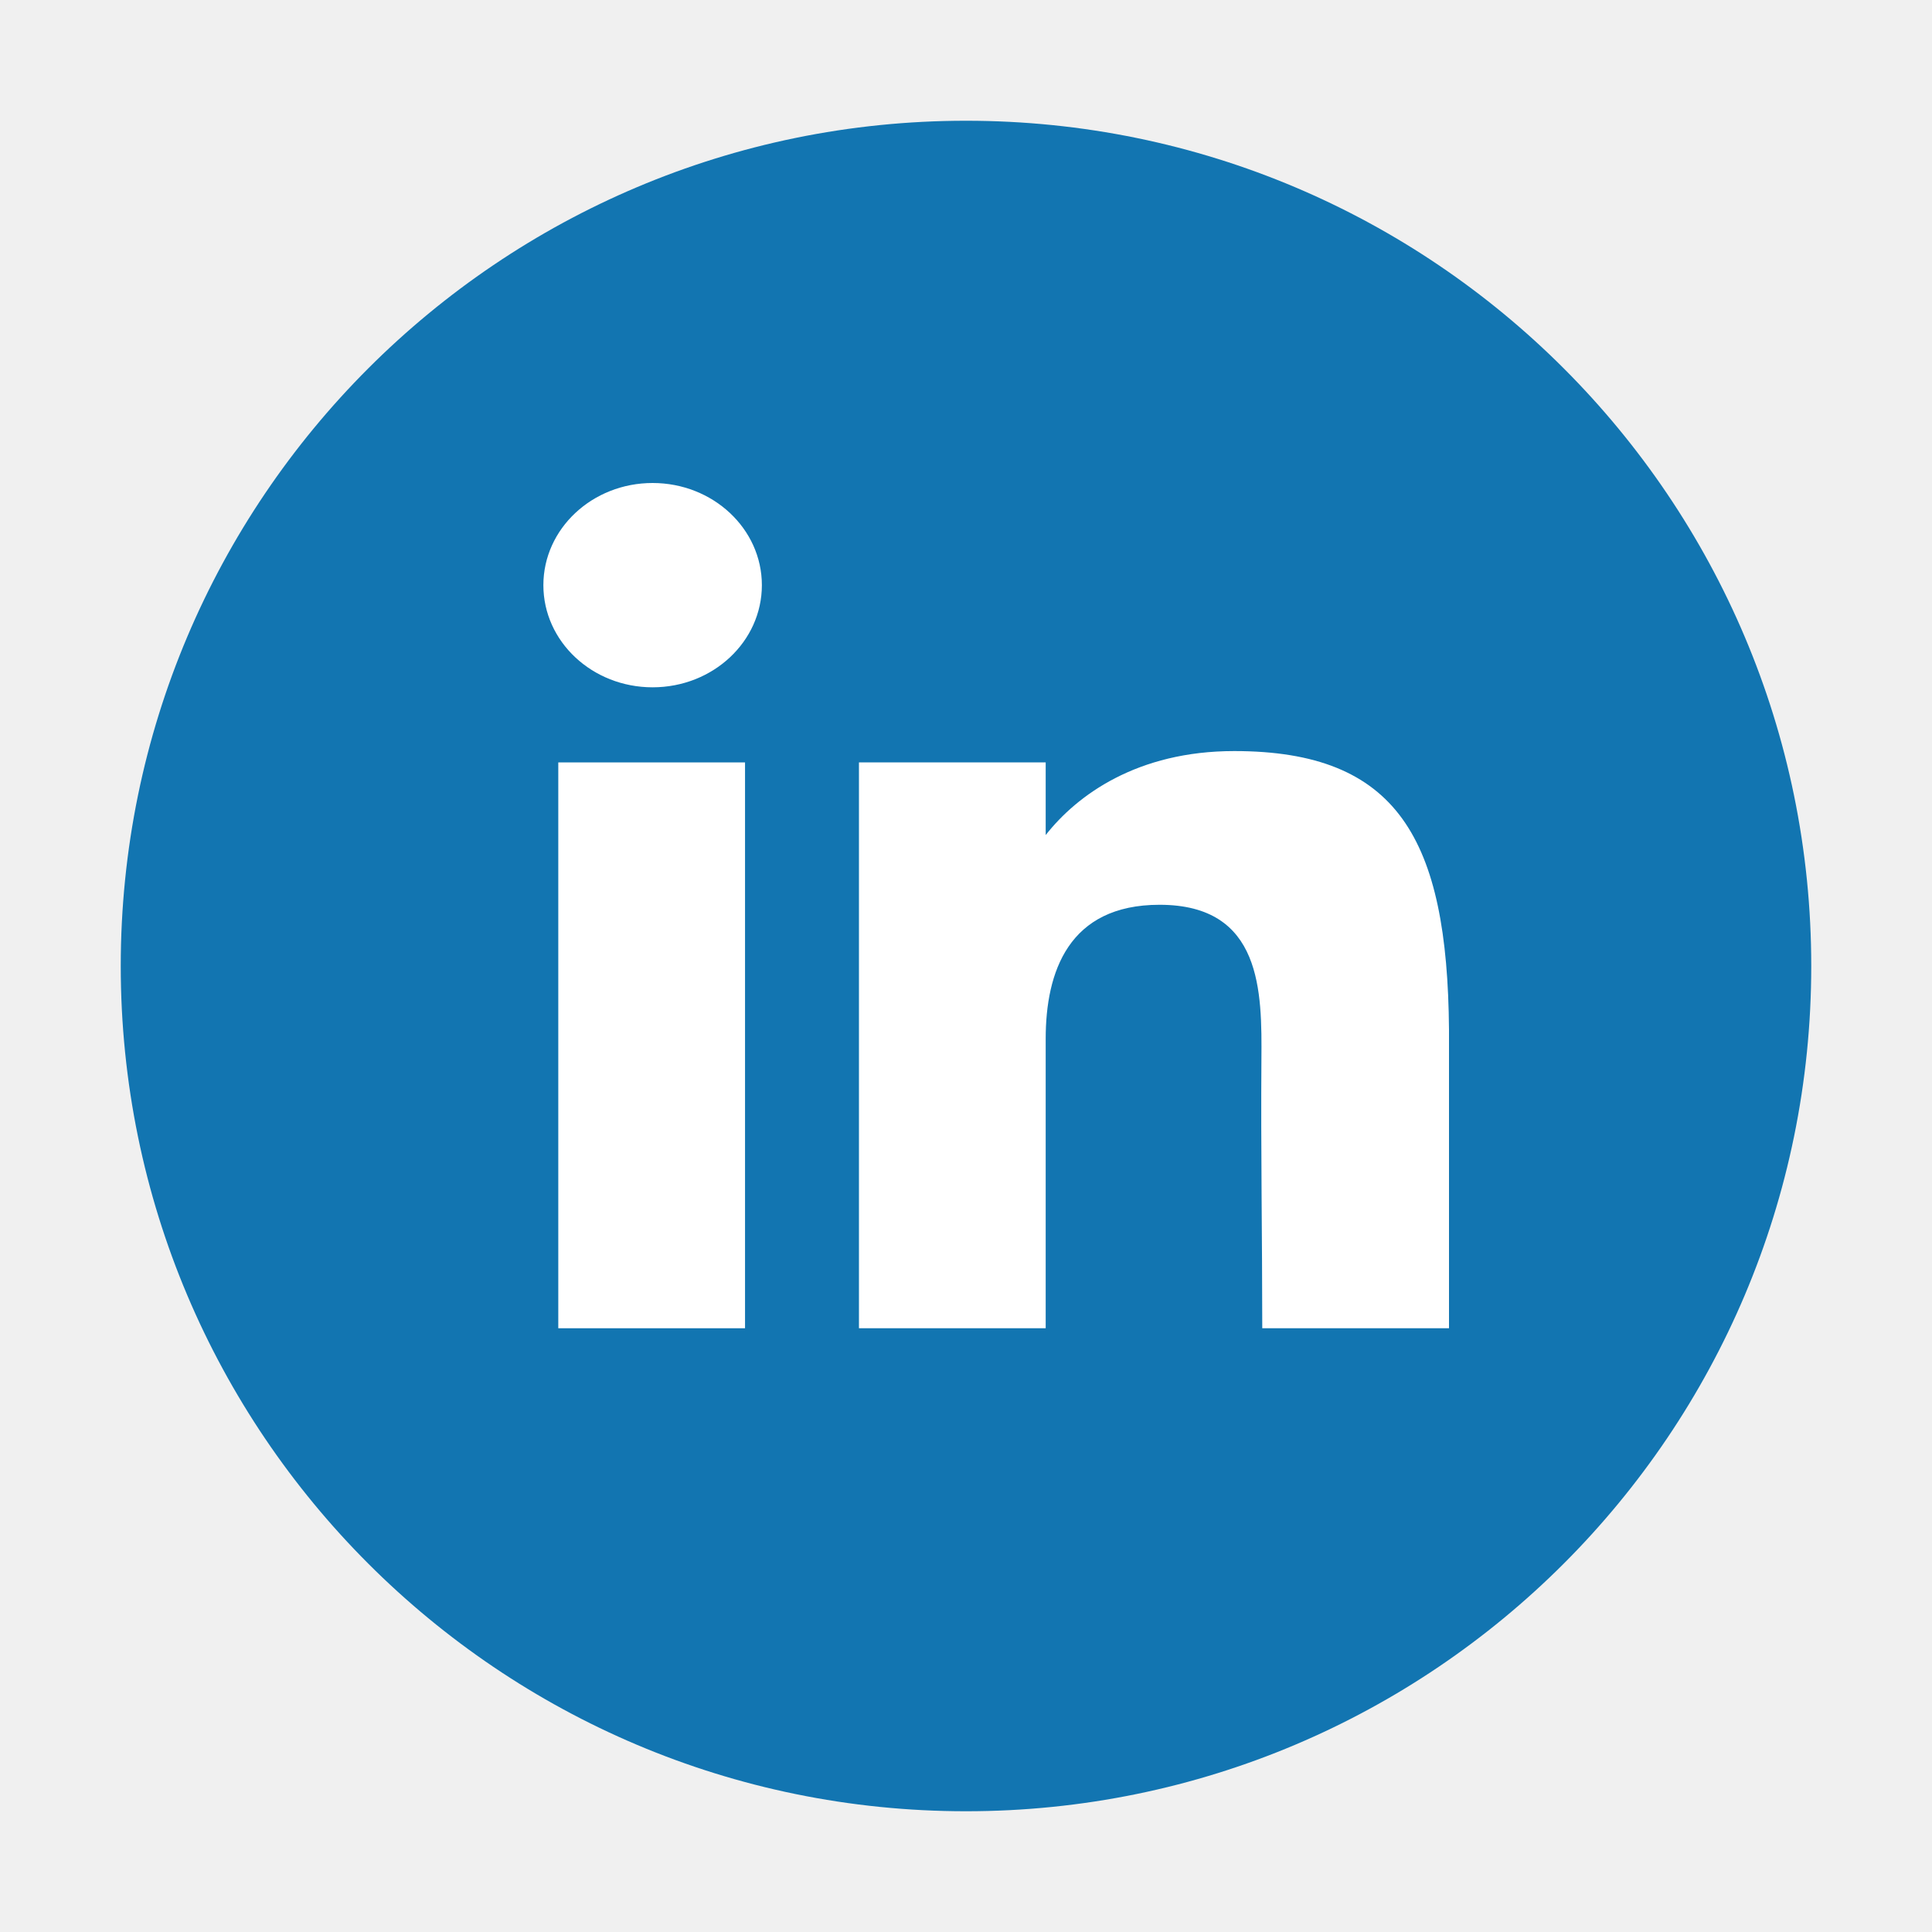
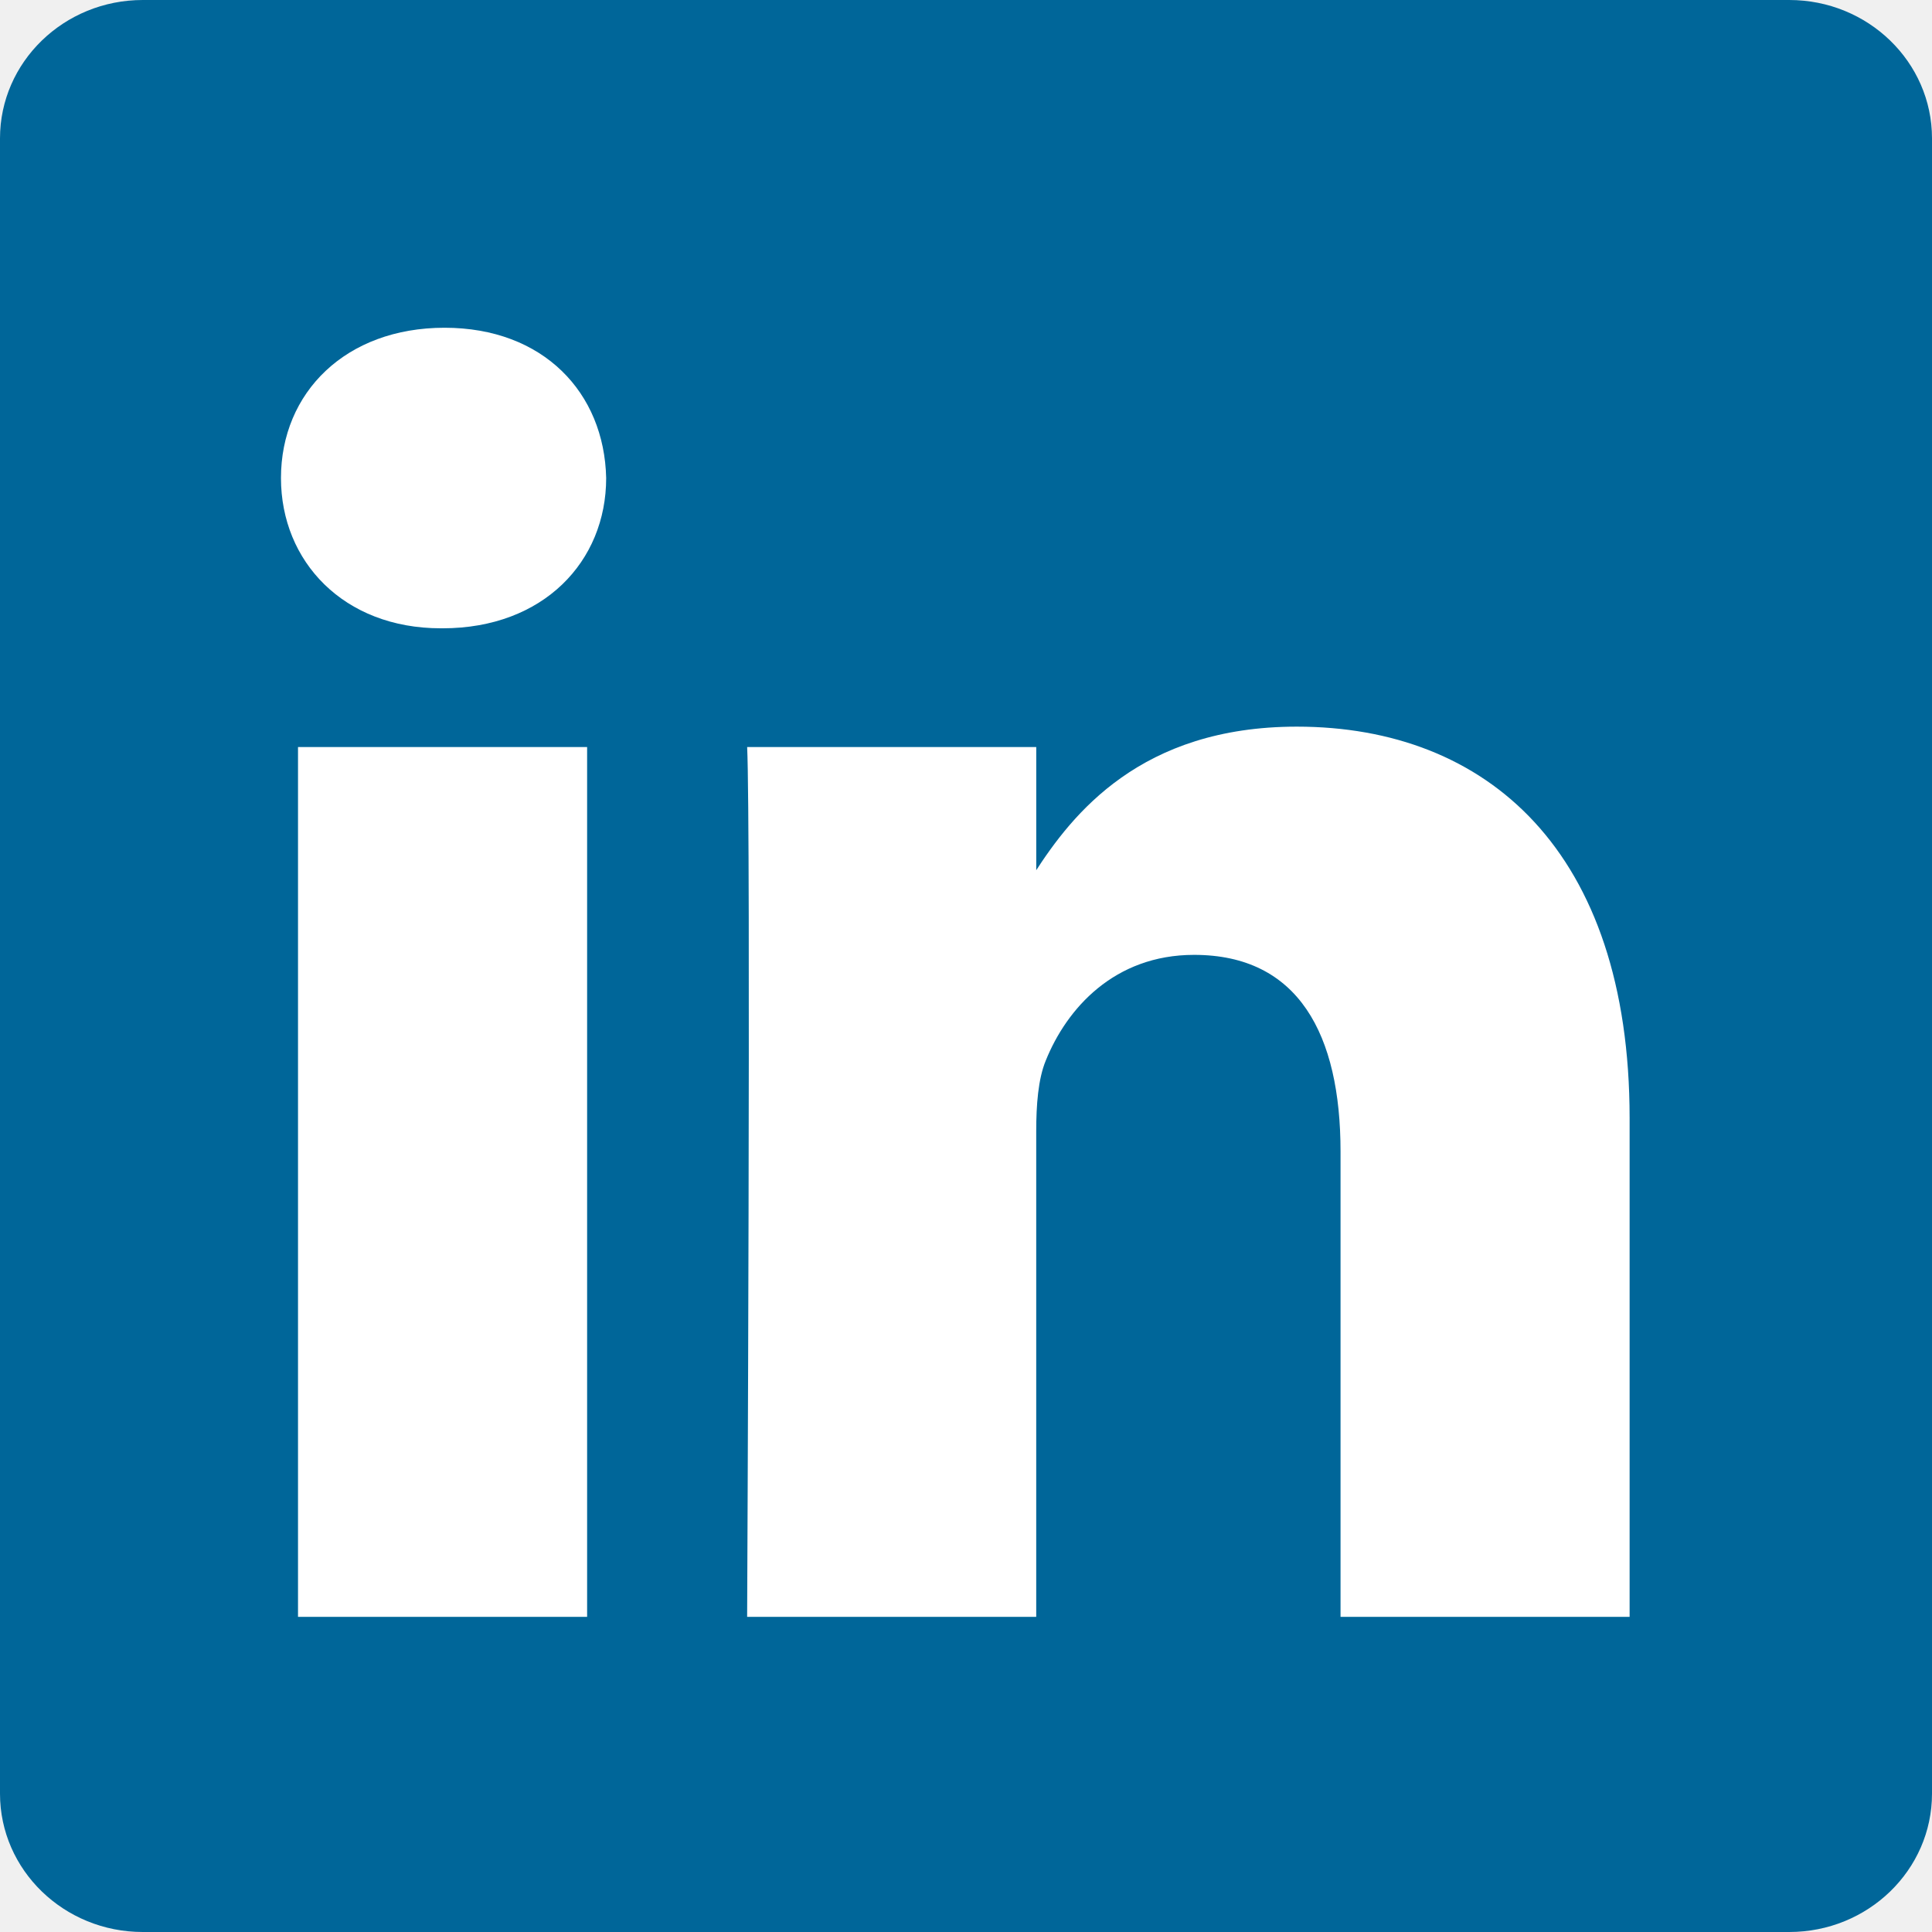
- <svg xmlns="http://www.w3.org/2000/svg" width="800px" height="800px" viewBox="0 0 32 32" fill="none">
-   <rect x="2" y="2" width="28" height="28" rx="14" fill="#1275B1" />
-   <path d="M12.619 9.692C12.619 10.627 11.809 11.384 10.809 11.384C9.81 11.384 9 10.627 9 9.692C9 8.758 9.81 8 10.809 8C11.809 8 12.619 8.758 12.619 9.692Z" fill="white" />
-   <path d="M9.247 12.628H12.34V22H9.247V12.628Z" fill="white" />
-   <path d="M17.32 12.628H14.227V22H17.32C17.32 22 17.32 19.05 17.32 17.205C17.32 16.098 17.698 14.986 19.206 14.986C20.911 14.986 20.901 16.434 20.893 17.557C20.882 19.024 20.907 20.522 20.907 22H24V17.054C23.974 13.895 23.151 12.44 20.443 12.44C18.835 12.44 17.839 13.17 17.32 13.831V12.628Z" fill="white" />
+ <svg xmlns="http://www.w3.org/2000/svg" width="800px" height="800px" viewBox="0 0 256 256">
+   <g fill="none">
+     <path d="M0 18.338C0 8.216 8.474 0 18.92 0h218.16C247.53 0 256 8.216 256 18.338v219.327C256 247.79 247.53 256 237.08 256H18.92C8.475 256 0 247.791 0 237.668V18.335z" fill="#069" />
+     <path d="M77.796 214.238V98.986H39.488v115.252H77.8zM58.65 83.253c13.356 0 21.671-8.85 21.671-19.91-.25-11.312-8.315-19.915-21.417-19.915-13.111 0-21.674 8.603-21.674 19.914 0 11.06 8.312 19.91 21.169 19.91h.248zM99 214.238h38.305v-64.355c0-3.44.25-6.889 1.262-9.346 2.768-6.885 9.071-14.012 19.656-14.012 13.858 0 19.405 10.568 19.405 26.063v61.65h38.304v-66.082c0-35.399-18.896-51.872-44.099-51.872-20.663 0-29.738 11.549-34.78 19.415h.255V98.99H99.002c.5 10.812-.003 115.252-.003 115.252z" fill="#ffffff" />
+   </g>
</svg>
